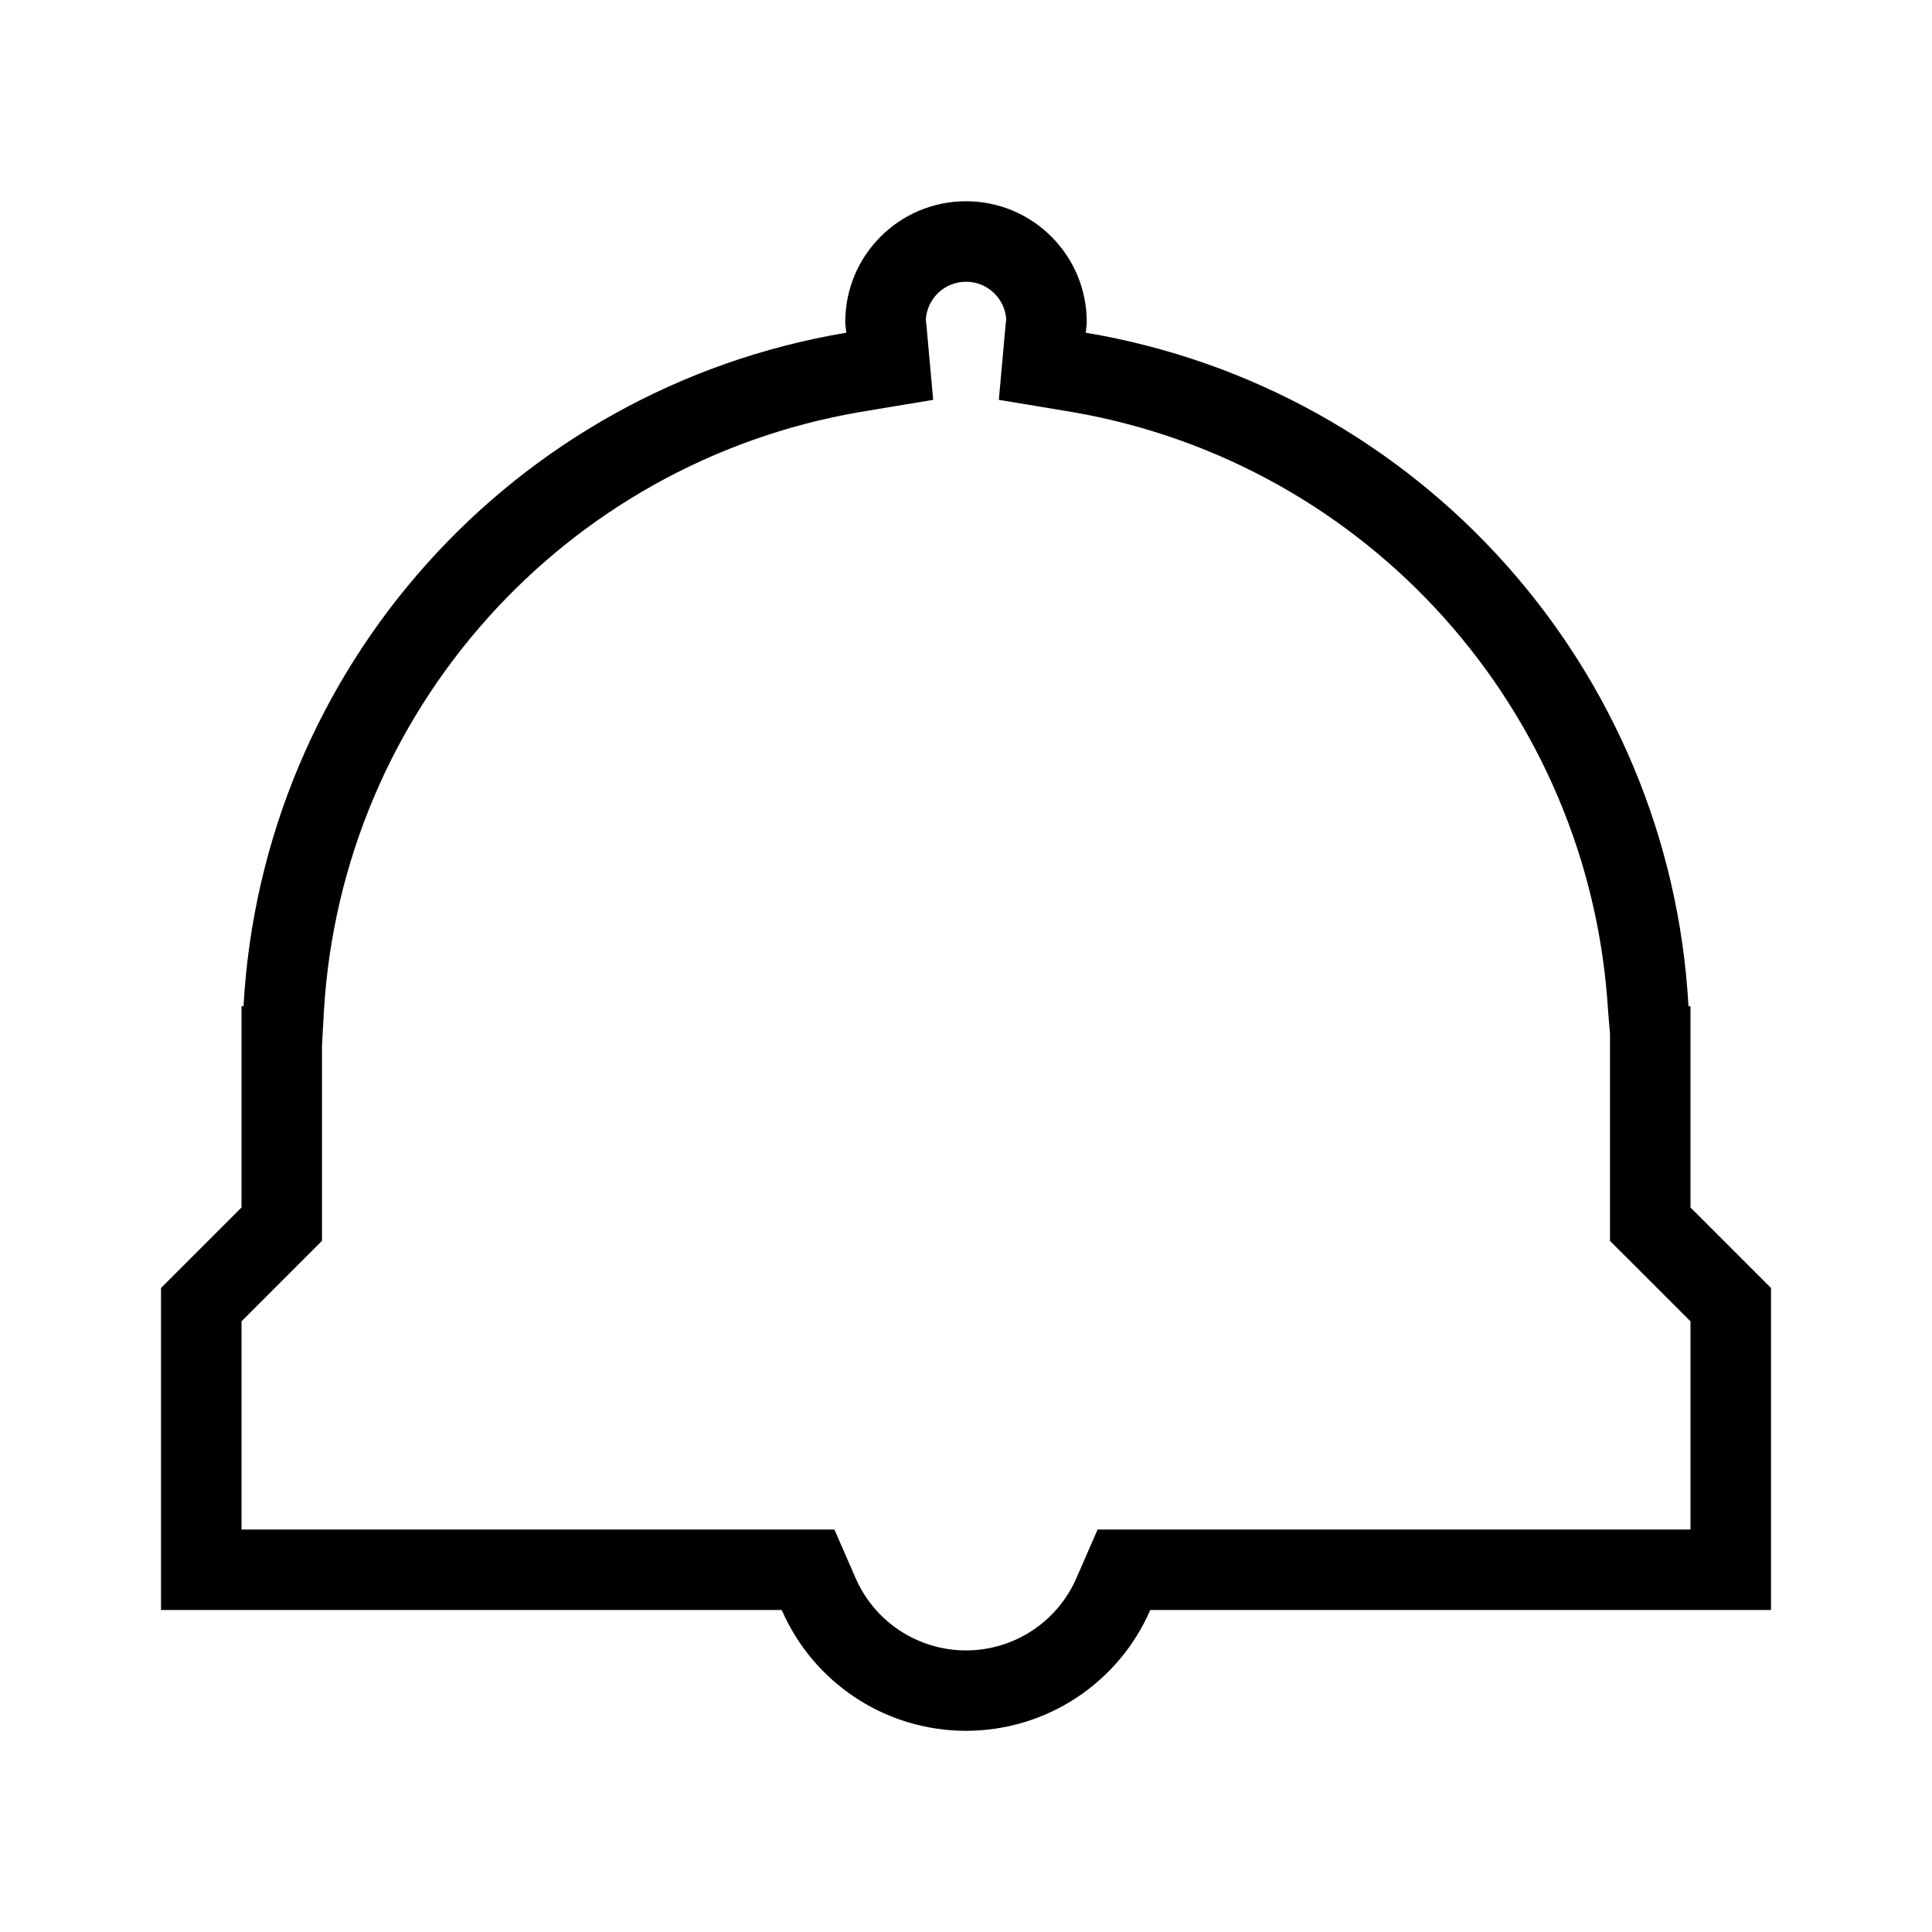
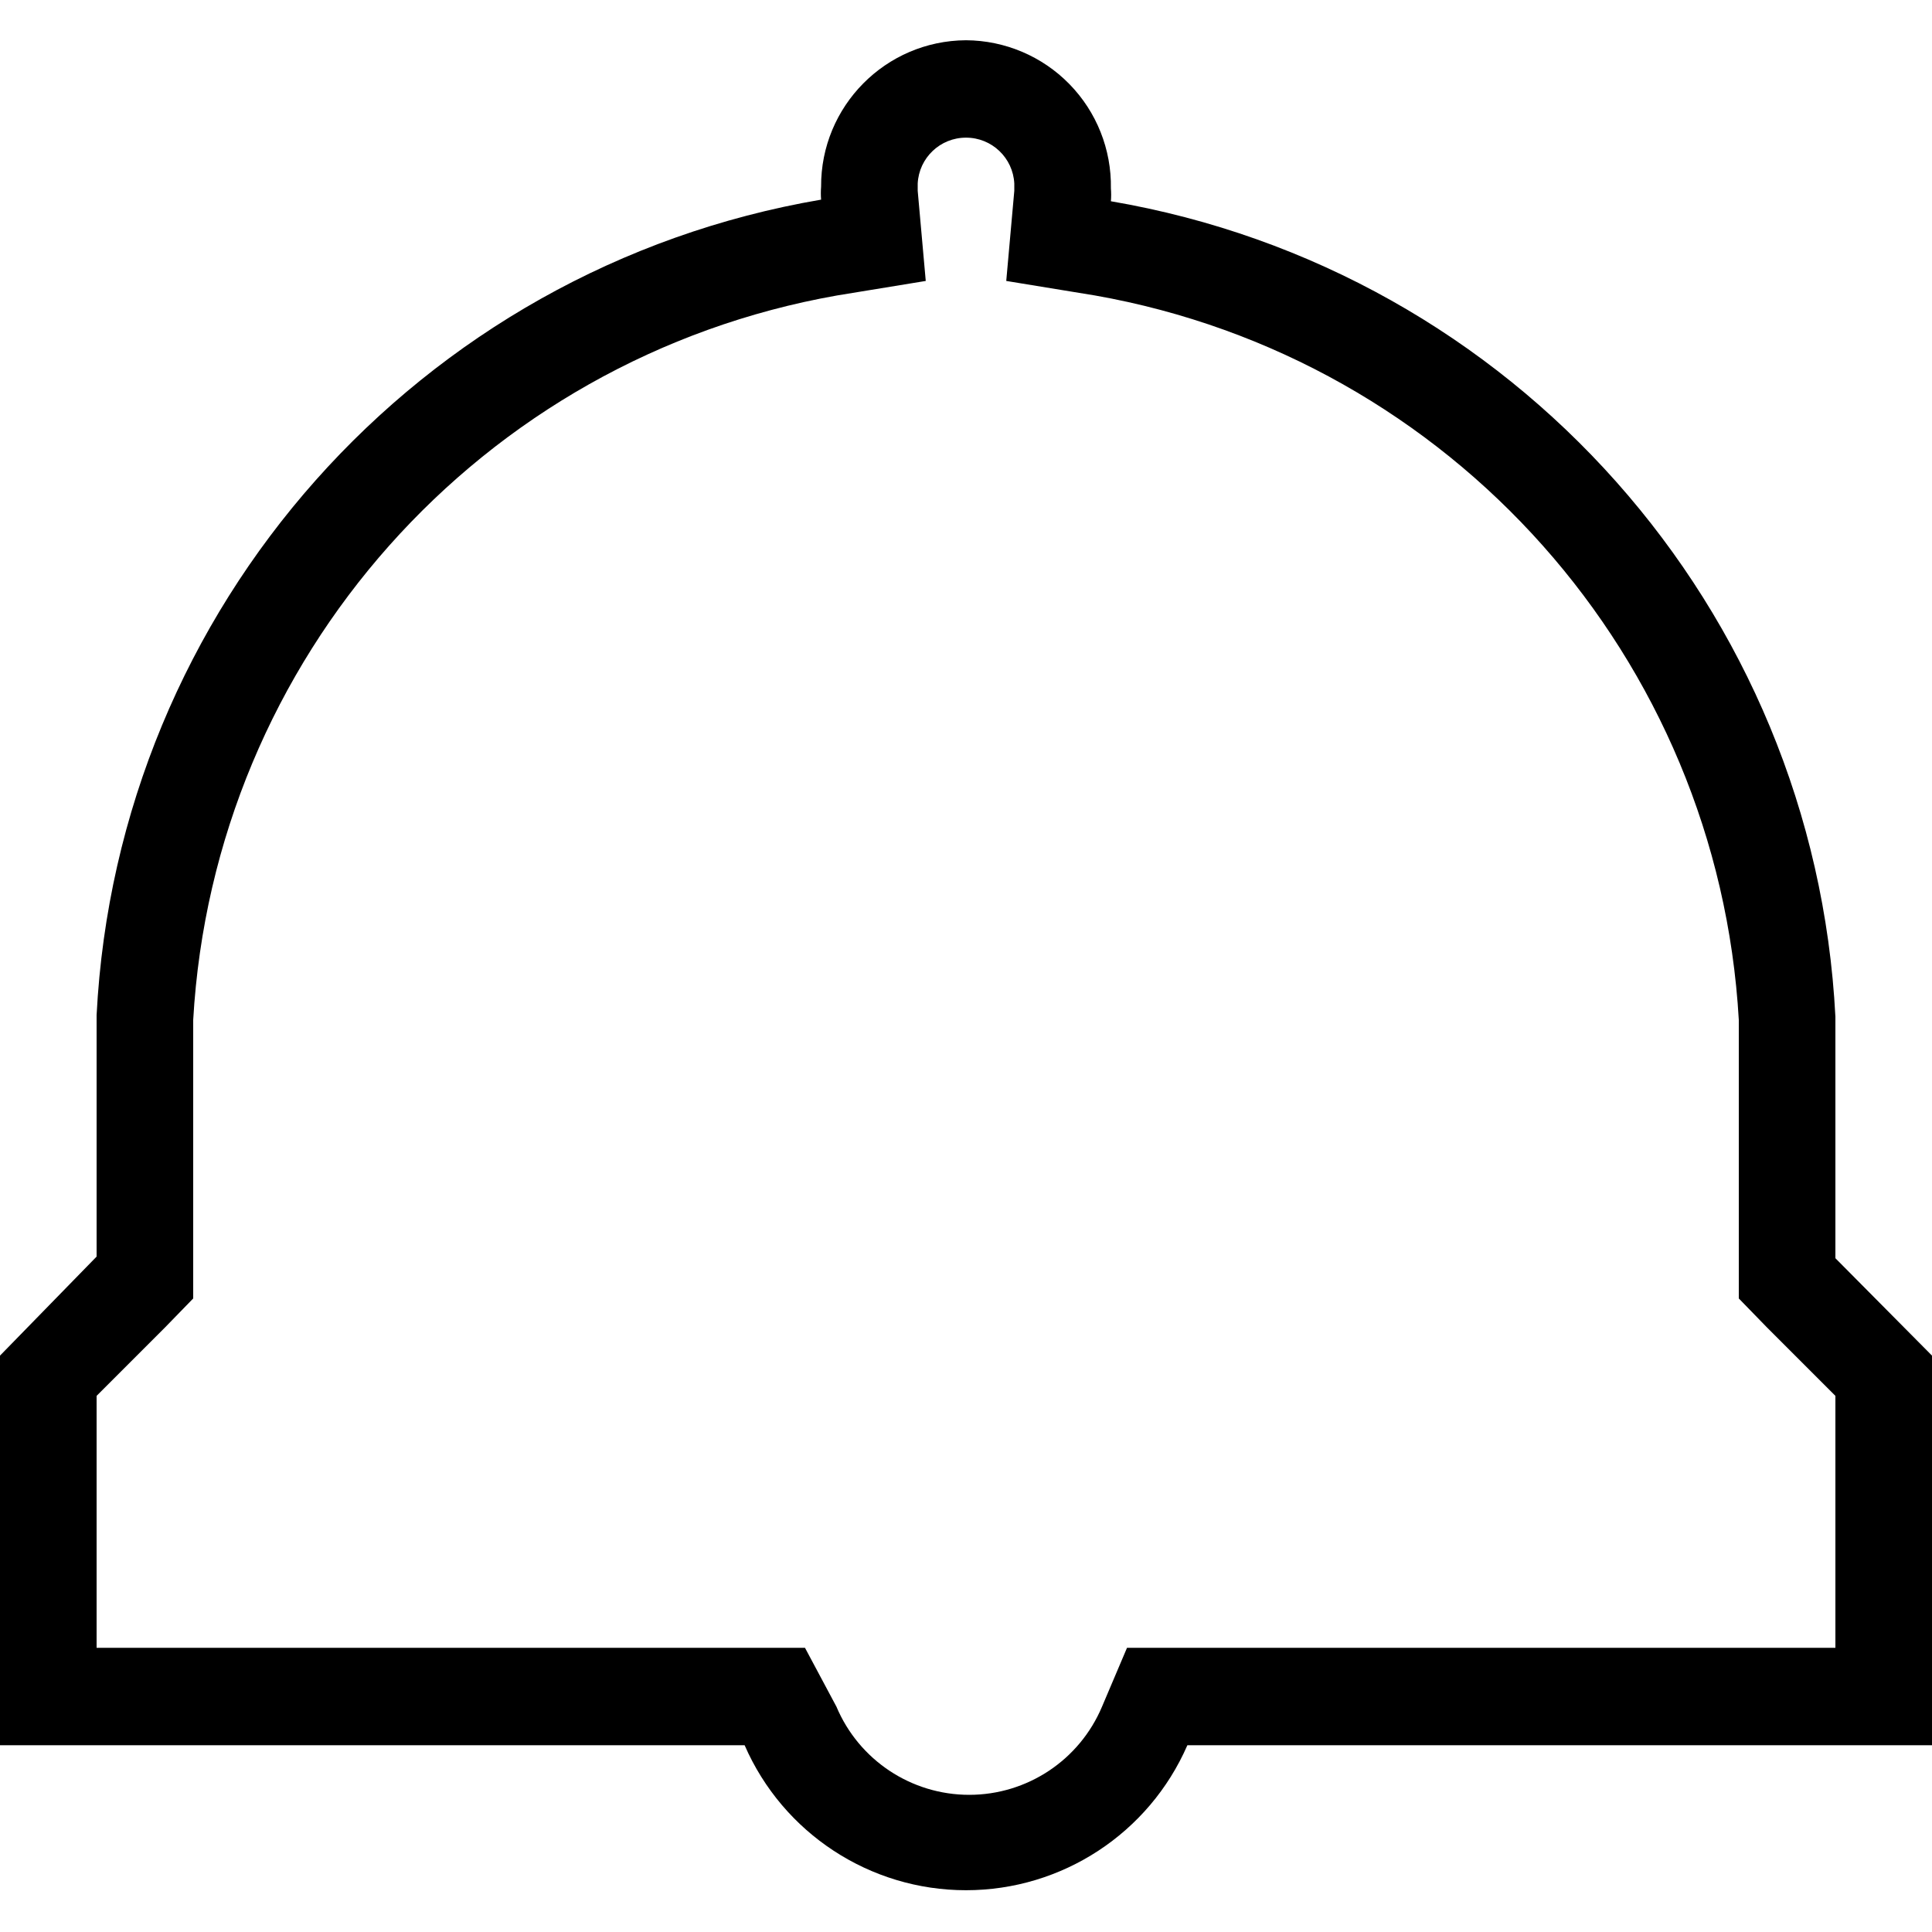
<svg xmlns="http://www.w3.org/2000/svg" viewBox="0 0 24 24">
-   <path d="M12 3.5a.5.5 0 01.5.47l-.007.051-.002.023-.083.923.914.152a8.035 8.035 0 016.654 7.436l.024.29v2.57l.293.292.707.707V19h-7.365l-.262.6a1.496 1.496 0 01-2.746 0l-.262-.6H3v-2.586l.707-.707.293-.293v-2.429l.024-.43a8.035 8.035 0 016.654-7.436l.914-.152-.083-.923-.008-.073A.5.5 0 0112 3.5m0-1A1.5 1.5 0 0010.5 4c0 .046.01.088.013.133A8.989 8.989 0 003.025 12.5H3V15l-1 1v4h7.711a2.496 2.496 0 004.578 0H22v-4l-1-1v-2.5h-.025a8.988 8.988 0 00-7.488-8.367c.004-.045.013-.087.013-.133A1.5 1.5 0 0012 2.5z" />
+   <path d="M12 1.71a.6.6 0 01.6.57v.09l-.1 1.12 1.1.18a9.7 9.7 0 018 9v3.46l.35.36.85.85v3.13H14l-.31.73a1.79 1.79 0 01-3.3 0l-.39-.73H1.2v-3.13l.85-.85.35-.36v-3.46a9.7 9.7 0 018-9l1.1-.18-.1-1.12v-.09a.6.6 0 01.6-.57M12 .5a1.81 1.81 0 00-1.8 1.82 1 1 0 000 .16 10.84 10.84 0 00-9 10.13v3L0 16.84v4.84h9.25a3 3 0 005.5 0H24v-4.84l-1.2-1.21v-3a10.84 10.84 0 00-9-10.13 1 1 0 000-.16A1.81 1.81 0 0012 .5z" />
</svg>
